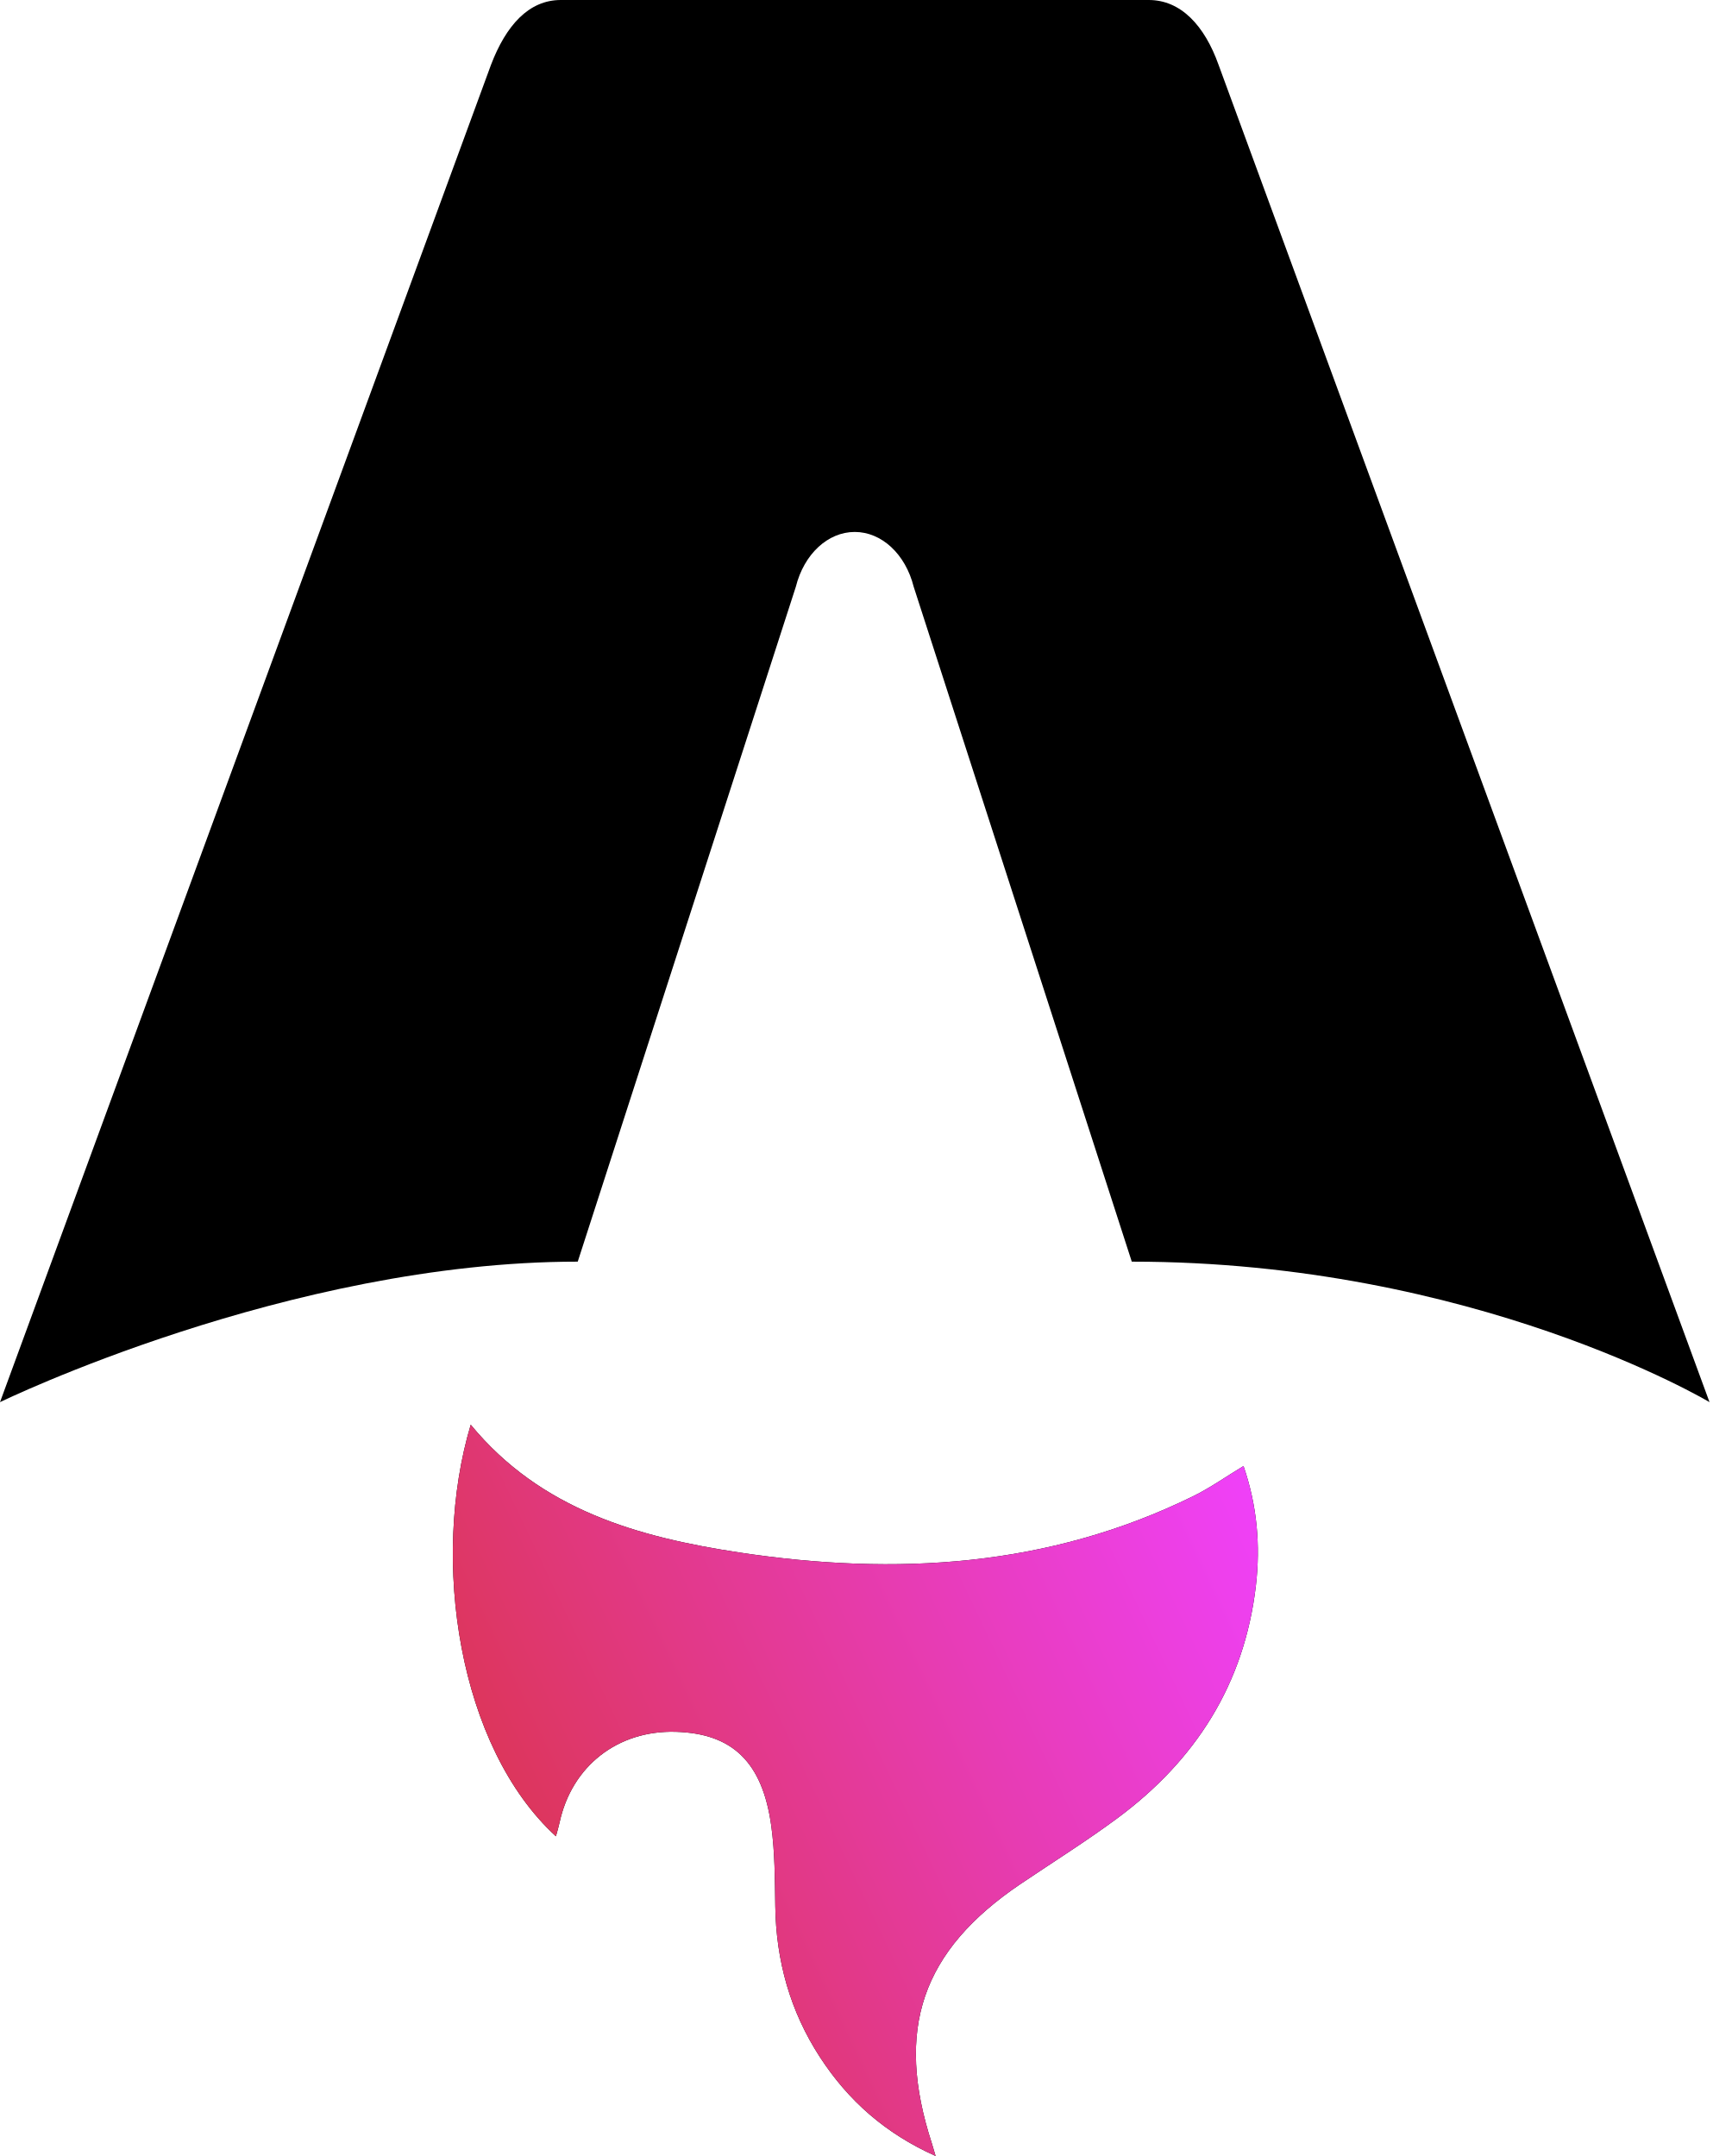
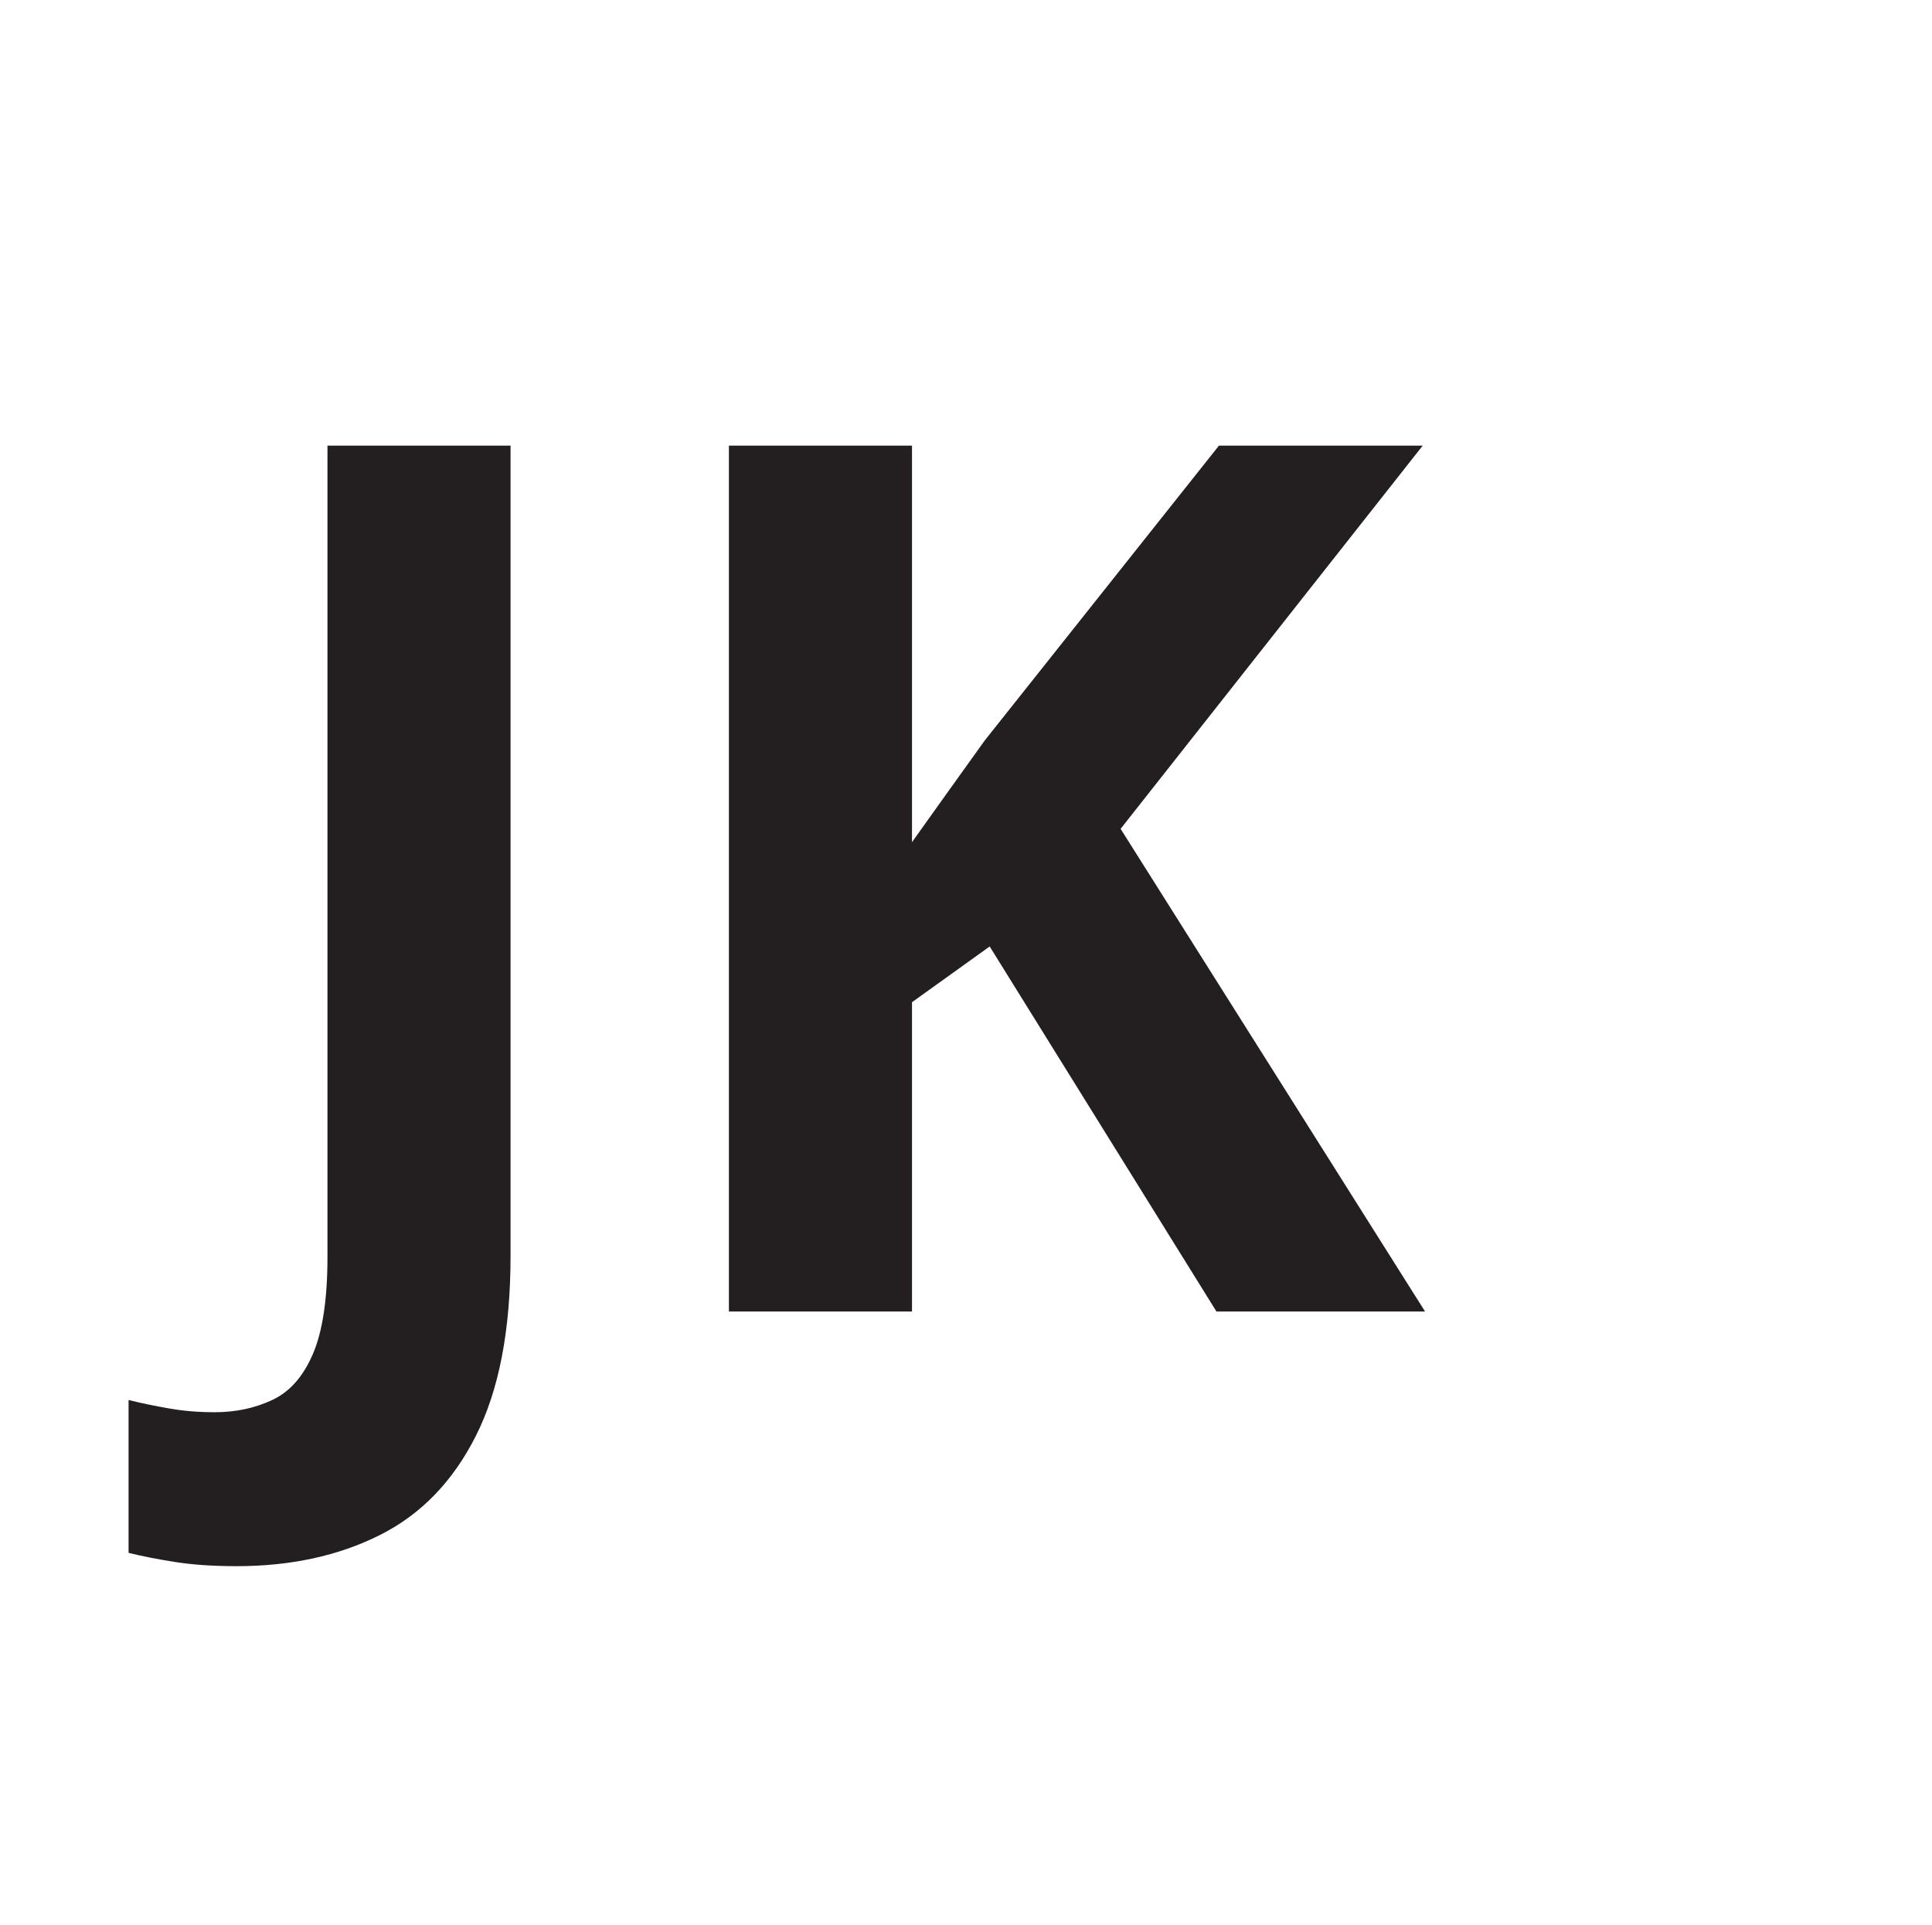
- <svg xmlns="http://www.w3.org/2000/svg" width="85" height="107" viewBox="0 0 85 107" fill="none">
-   <path fill="black" d="M27.589 91.136C22.756 86.718 21.344 77.433 23.358 70.707C26.85 74.948 31.689 76.291 36.7 77.05C44.438 78.22 52.036 77.782 59.223 74.246C60.045 73.841 60.805 73.303 61.704 72.757C62.378 74.714 62.553 76.689 62.318 78.7C61.745 83.596 59.309 87.378 55.433 90.245C53.883 91.392 52.244 92.417 50.643 93.498C45.726 96.821 44.396 100.718 46.243 106.386C46.287 106.525 46.327 106.663 46.426 107C43.916 105.876 42.082 104.24 40.684 102.089C39.209 99.819 38.507 97.308 38.47 94.591C38.451 93.269 38.451 91.934 38.273 90.631C37.839 87.453 36.347 86.03 33.536 85.948C30.652 85.864 28.37 87.647 27.765 90.455C27.719 90.671 27.652 90.884 27.585 91.134L27.589 91.136Z" />
-   <path fill="url(#paint0_linear_1_59)" d="M27.589 91.136C22.756 86.718 21.344 77.433 23.358 70.707C26.85 74.948 31.689 76.291 36.7 77.05C44.438 78.22 52.036 77.782 59.223 74.246C60.045 73.841 60.805 73.303 61.704 72.757C62.378 74.714 62.553 76.689 62.318 78.7C61.745 83.596 59.309 87.378 55.433 90.245C53.883 91.392 52.244 92.417 50.643 93.498C45.726 96.821 44.396 100.718 46.243 106.386C46.287 106.525 46.327 106.663 46.426 107C43.916 105.876 42.082 104.24 40.684 102.089C39.209 99.819 38.507 97.308 38.47 94.591C38.451 93.269 38.451 91.934 38.273 90.631C37.839 87.453 36.347 86.03 33.536 85.948C30.652 85.864 28.37 87.647 27.765 90.455C27.719 90.671 27.652 90.884 27.585 91.134L27.589 91.136Z" />
-   <path fill="black" d="M0 69.587C0 69.587 14.314 62.614 28.668 62.614L39.49 29.12C39.895 27.501 41.078 26.4 42.414 26.4C43.749 26.4 44.932 27.501 45.338 29.12L56.16 62.614C73.16 62.614 84.828 69.587 84.828 69.587C84.828 69.587 60.514 3.352 60.467 3.219C59.769 1.261 58.591 0 57.003 0H27.827C26.239 0 25.109 1.261 24.363 3.219C24.311 3.35 0 69.587 0 69.587Z" />
+ <svg xmlns="http://www.w3.org/2000/svg" id="Layer_1" data-name="Layer 1" viewBox="0 0 192.75 192">
  <defs>
-     <linearGradient id="paint0_linear_1_59" x1="22.47" y1="107" x2="69.145" y2="84.947" gradientUnits="userSpaceOnUse">
-       <stop stop-color="#D83333" />
-       <stop offset="1" stop-color="#F041FF" />
-     </linearGradient>
+     <style>
+       .cls-1 {
+         fill: #231f20;
+         font-family: STXingkaiTC-Bold, 'Xingkai TC';
+         font-size: 121px;
+         font-weight: 700;
+       }
+     </style>
  </defs>
+   <text class="cls-1" transform="translate(21.78 130.85)">
+     <tspan x="0" y="0">JK</tspan>
+   </text>
</svg>
